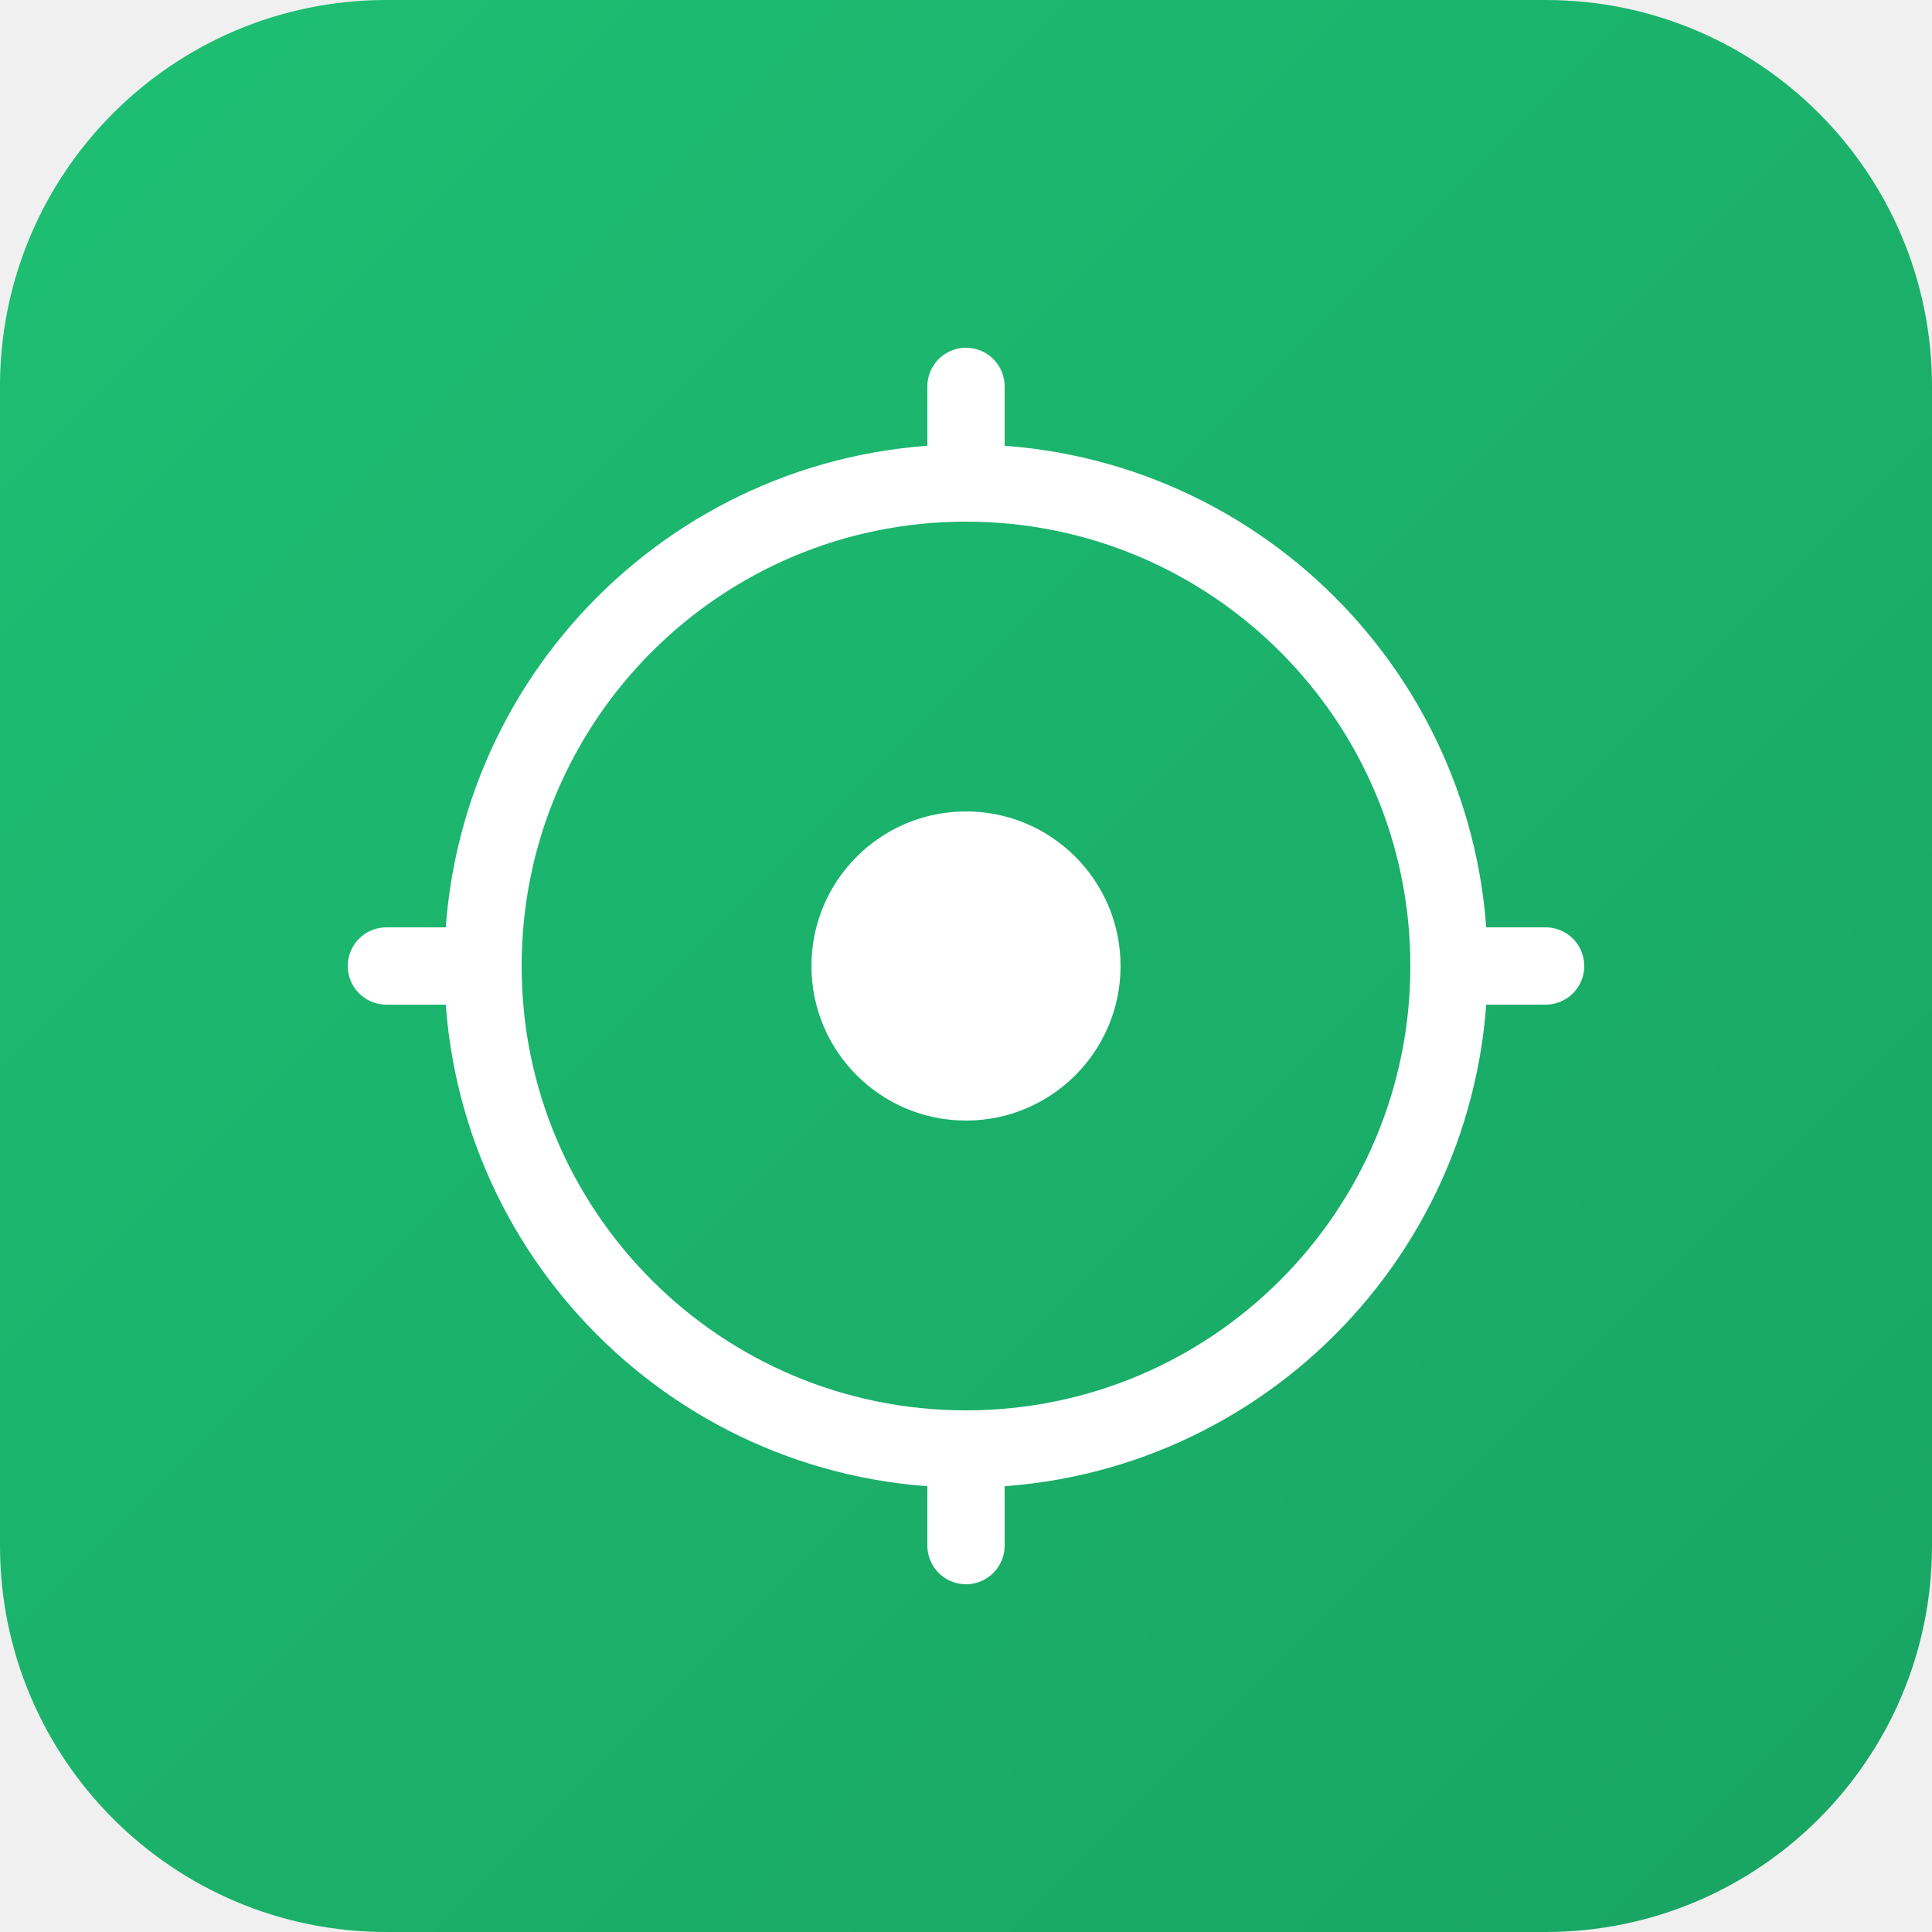
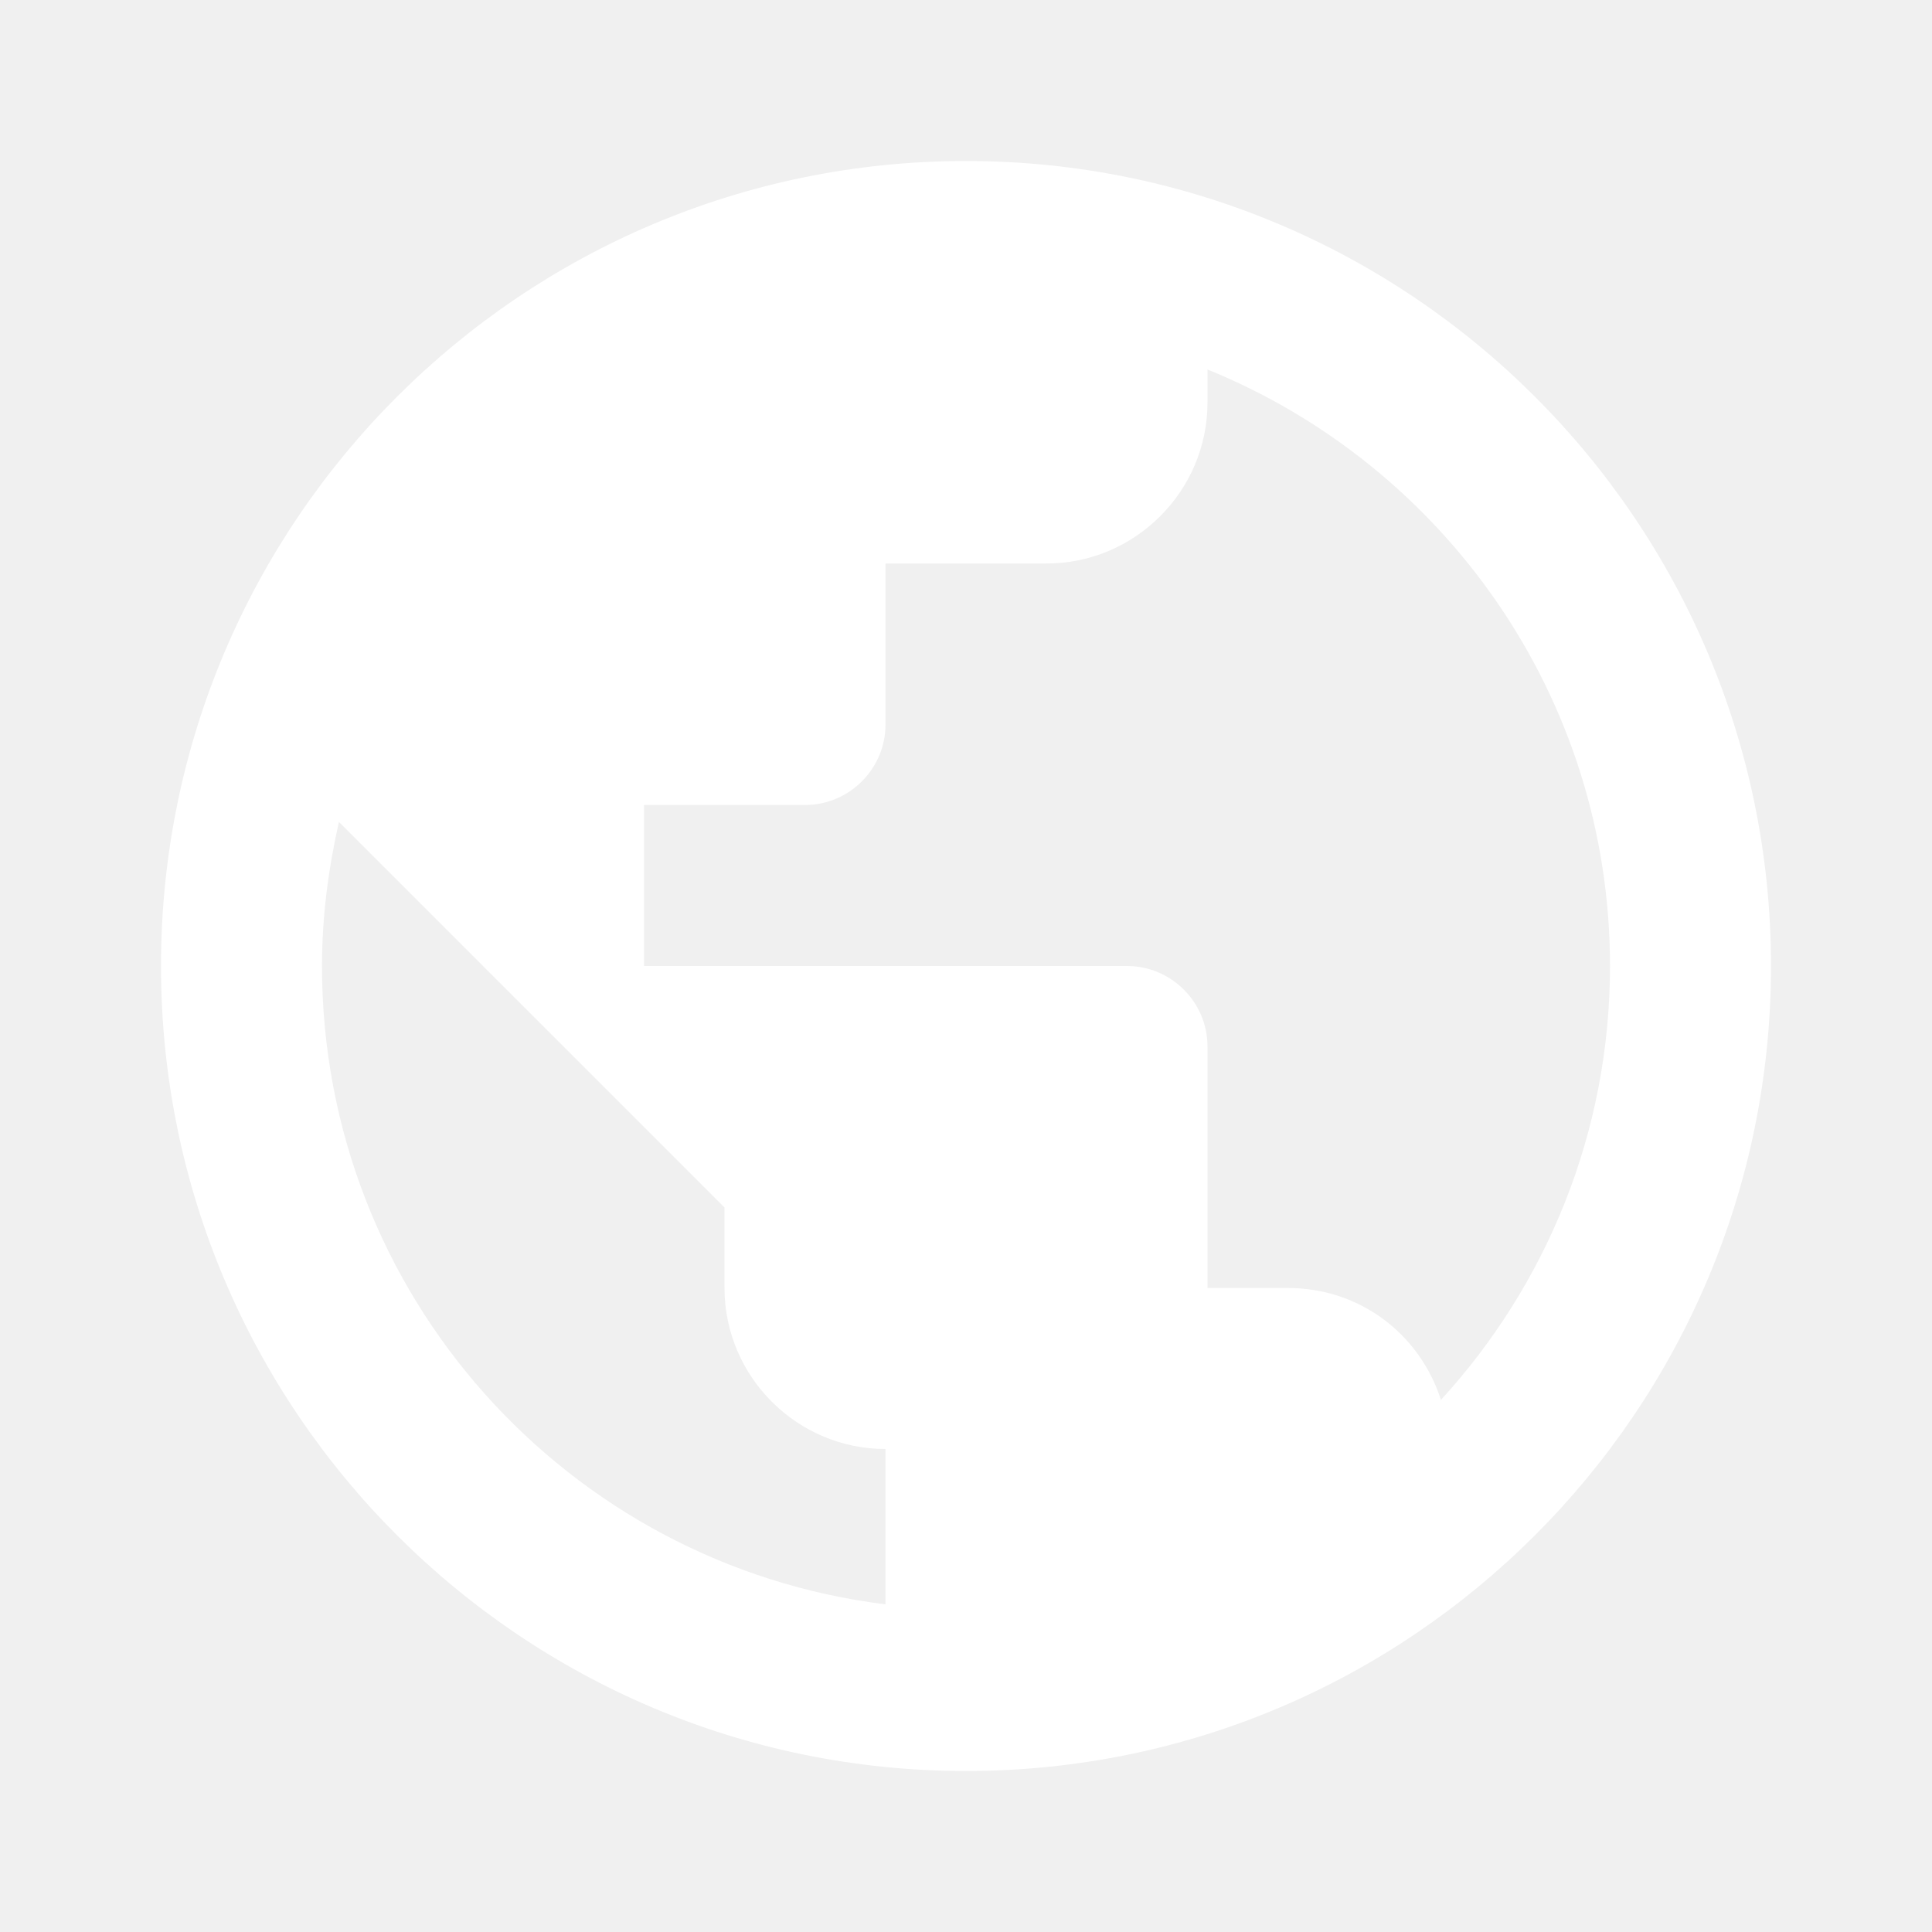
- <svg xmlns="http://www.w3.org/2000/svg" viewBox="0 0 100 100" fill="none">
-   <defs>
-     <linearGradient id="customGrad" x1="0%" y1="0%" x2="100%" y2="100%">
-       <stop offset="0%" style="stop-color:#1DBF73" />
-       <stop offset="100%" style="stop-color:#19A463" />
-     </linearGradient>
-   </defs>
-   <rect width="100" height="100" rx="20" fill="url(#customGrad)" />
-   <circle cx="50" cy="50" r="25" stroke="white" stroke-width="4" fill="none" />
-   <line x1="50" y1="25" x2="50" y2="20" stroke="white" stroke-width="4" stroke-linecap="round" />
-   <line x1="50" y1="80" x2="50" y2="75" stroke="white" stroke-width="4" stroke-linecap="round" />
-   <line x1="25" y1="50" x2="20" y2="50" stroke="white" stroke-width="4" stroke-linecap="round" />
-   <line x1="80" y1="50" x2="75" y2="50" stroke="white" stroke-width="4" stroke-linecap="round" />
-   <circle cx="50" cy="50" r="8" fill="white" />
+ <svg xmlns="http://www.w3.org/2000/svg" viewBox="0 0 24 24" fill="white">
+   <path d="M12 2C6.48 2 2 6.48 2 12s4.48 10 10 10 10-4.48 10-10S17.52 2 12 2zm-1 17.93c-3.95-.49-7-3.85-7-7.93 0-.62.08-1.21.21-1.79L9 15v1c0 1.1.9 2 2 2v1.93zm6.9-2.54c-.26-.81-1-1.39-1.9-1.39h-1v-3c0-.55-.45-1-1-1H8v-2h2c.55 0 1-.45 1-1V7h2c1.1 0 2-.9 2-2v-.41c2.93 1.19 5 4.06 5 7.41 0 2.08-.8 3.97-2.1 5.39z" />
</svg>
